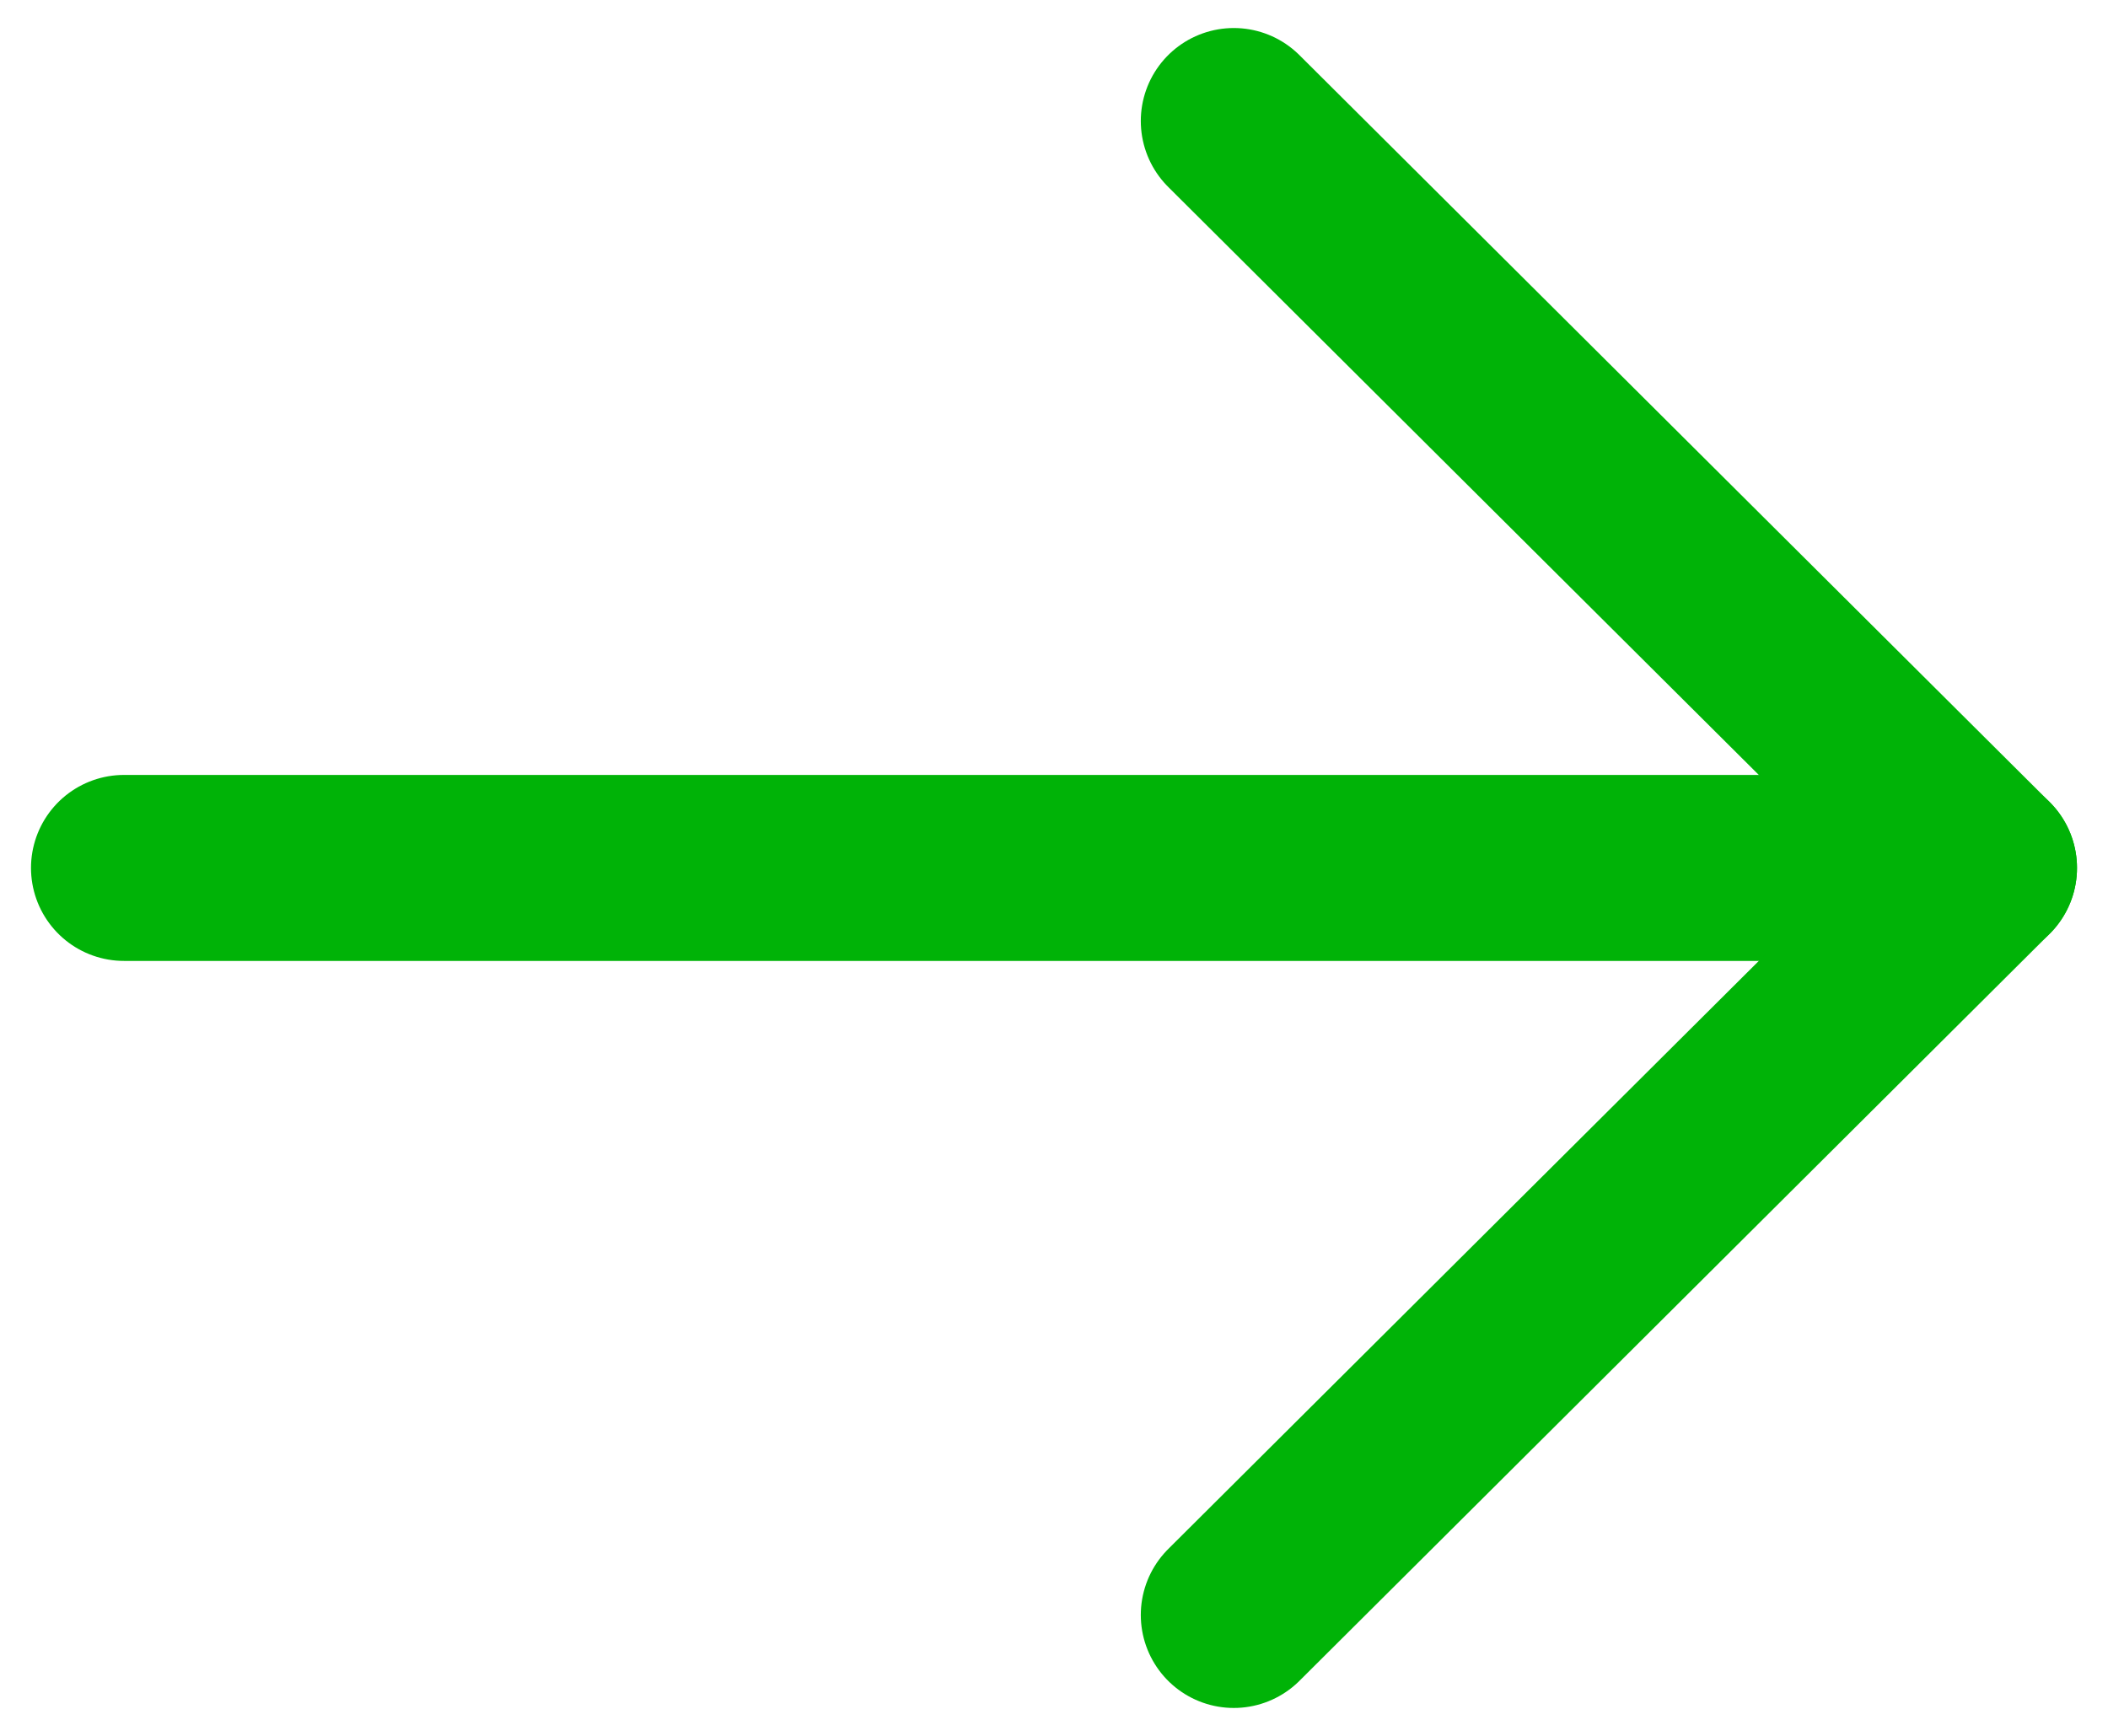
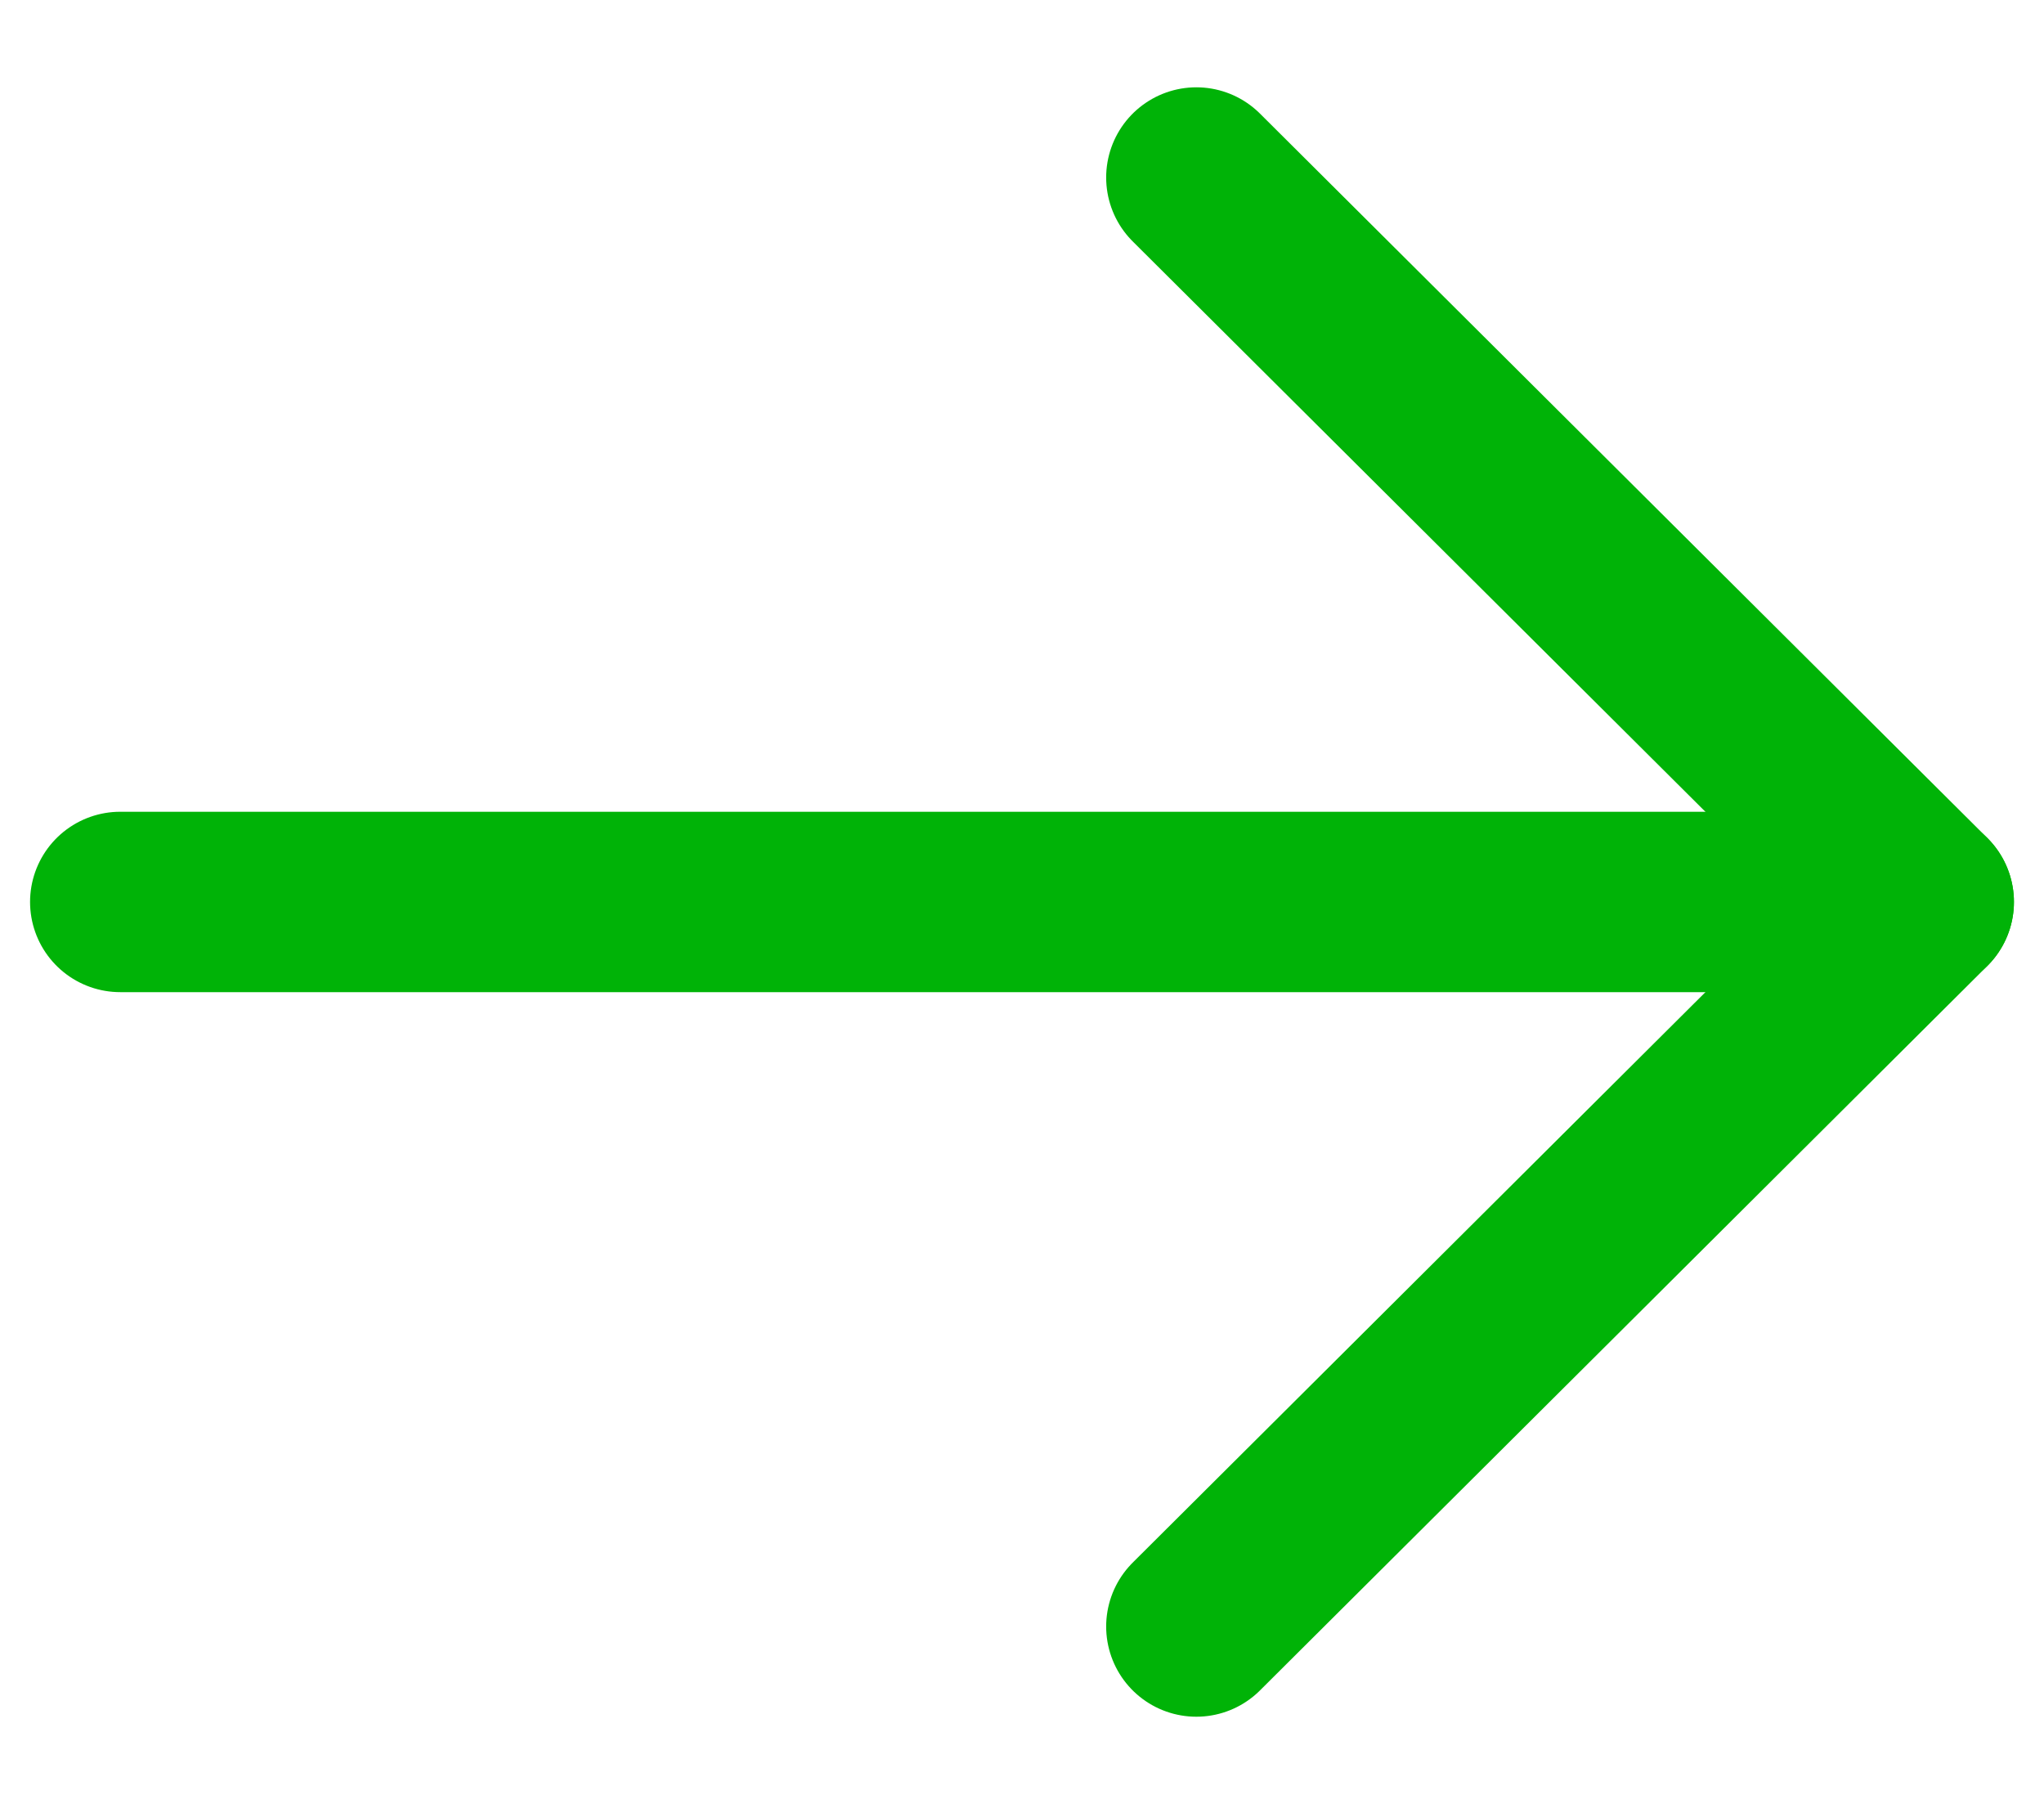
- <svg xmlns="http://www.w3.org/2000/svg" width="17" height="14" viewBox="0 0 17 14" fill="none">
-   <path d="M16 7H1" stroke="#00B307" stroke-width="1.5" stroke-linecap="round" stroke-linejoin="round" />
-   <path d="M9.95 0.976L16 7L9.95 13.025" stroke="#00B307" stroke-width="1.5" stroke-linecap="round" stroke-linejoin="round" />
+ <svg xmlns="http://www.w3.org/2000/svg" width="17" height="15" viewBox="0 0 17 15" fill="none">
+   <path d="M16 7.5H1" stroke="#00B307" stroke-width="1.5" stroke-linecap="round" stroke-linejoin="round" />
+   <path d="M9.95 1.476L16 7.5L9.95 13.525" stroke="#00B307" stroke-width="1.5" stroke-linecap="round" stroke-linejoin="round" />
</svg>
